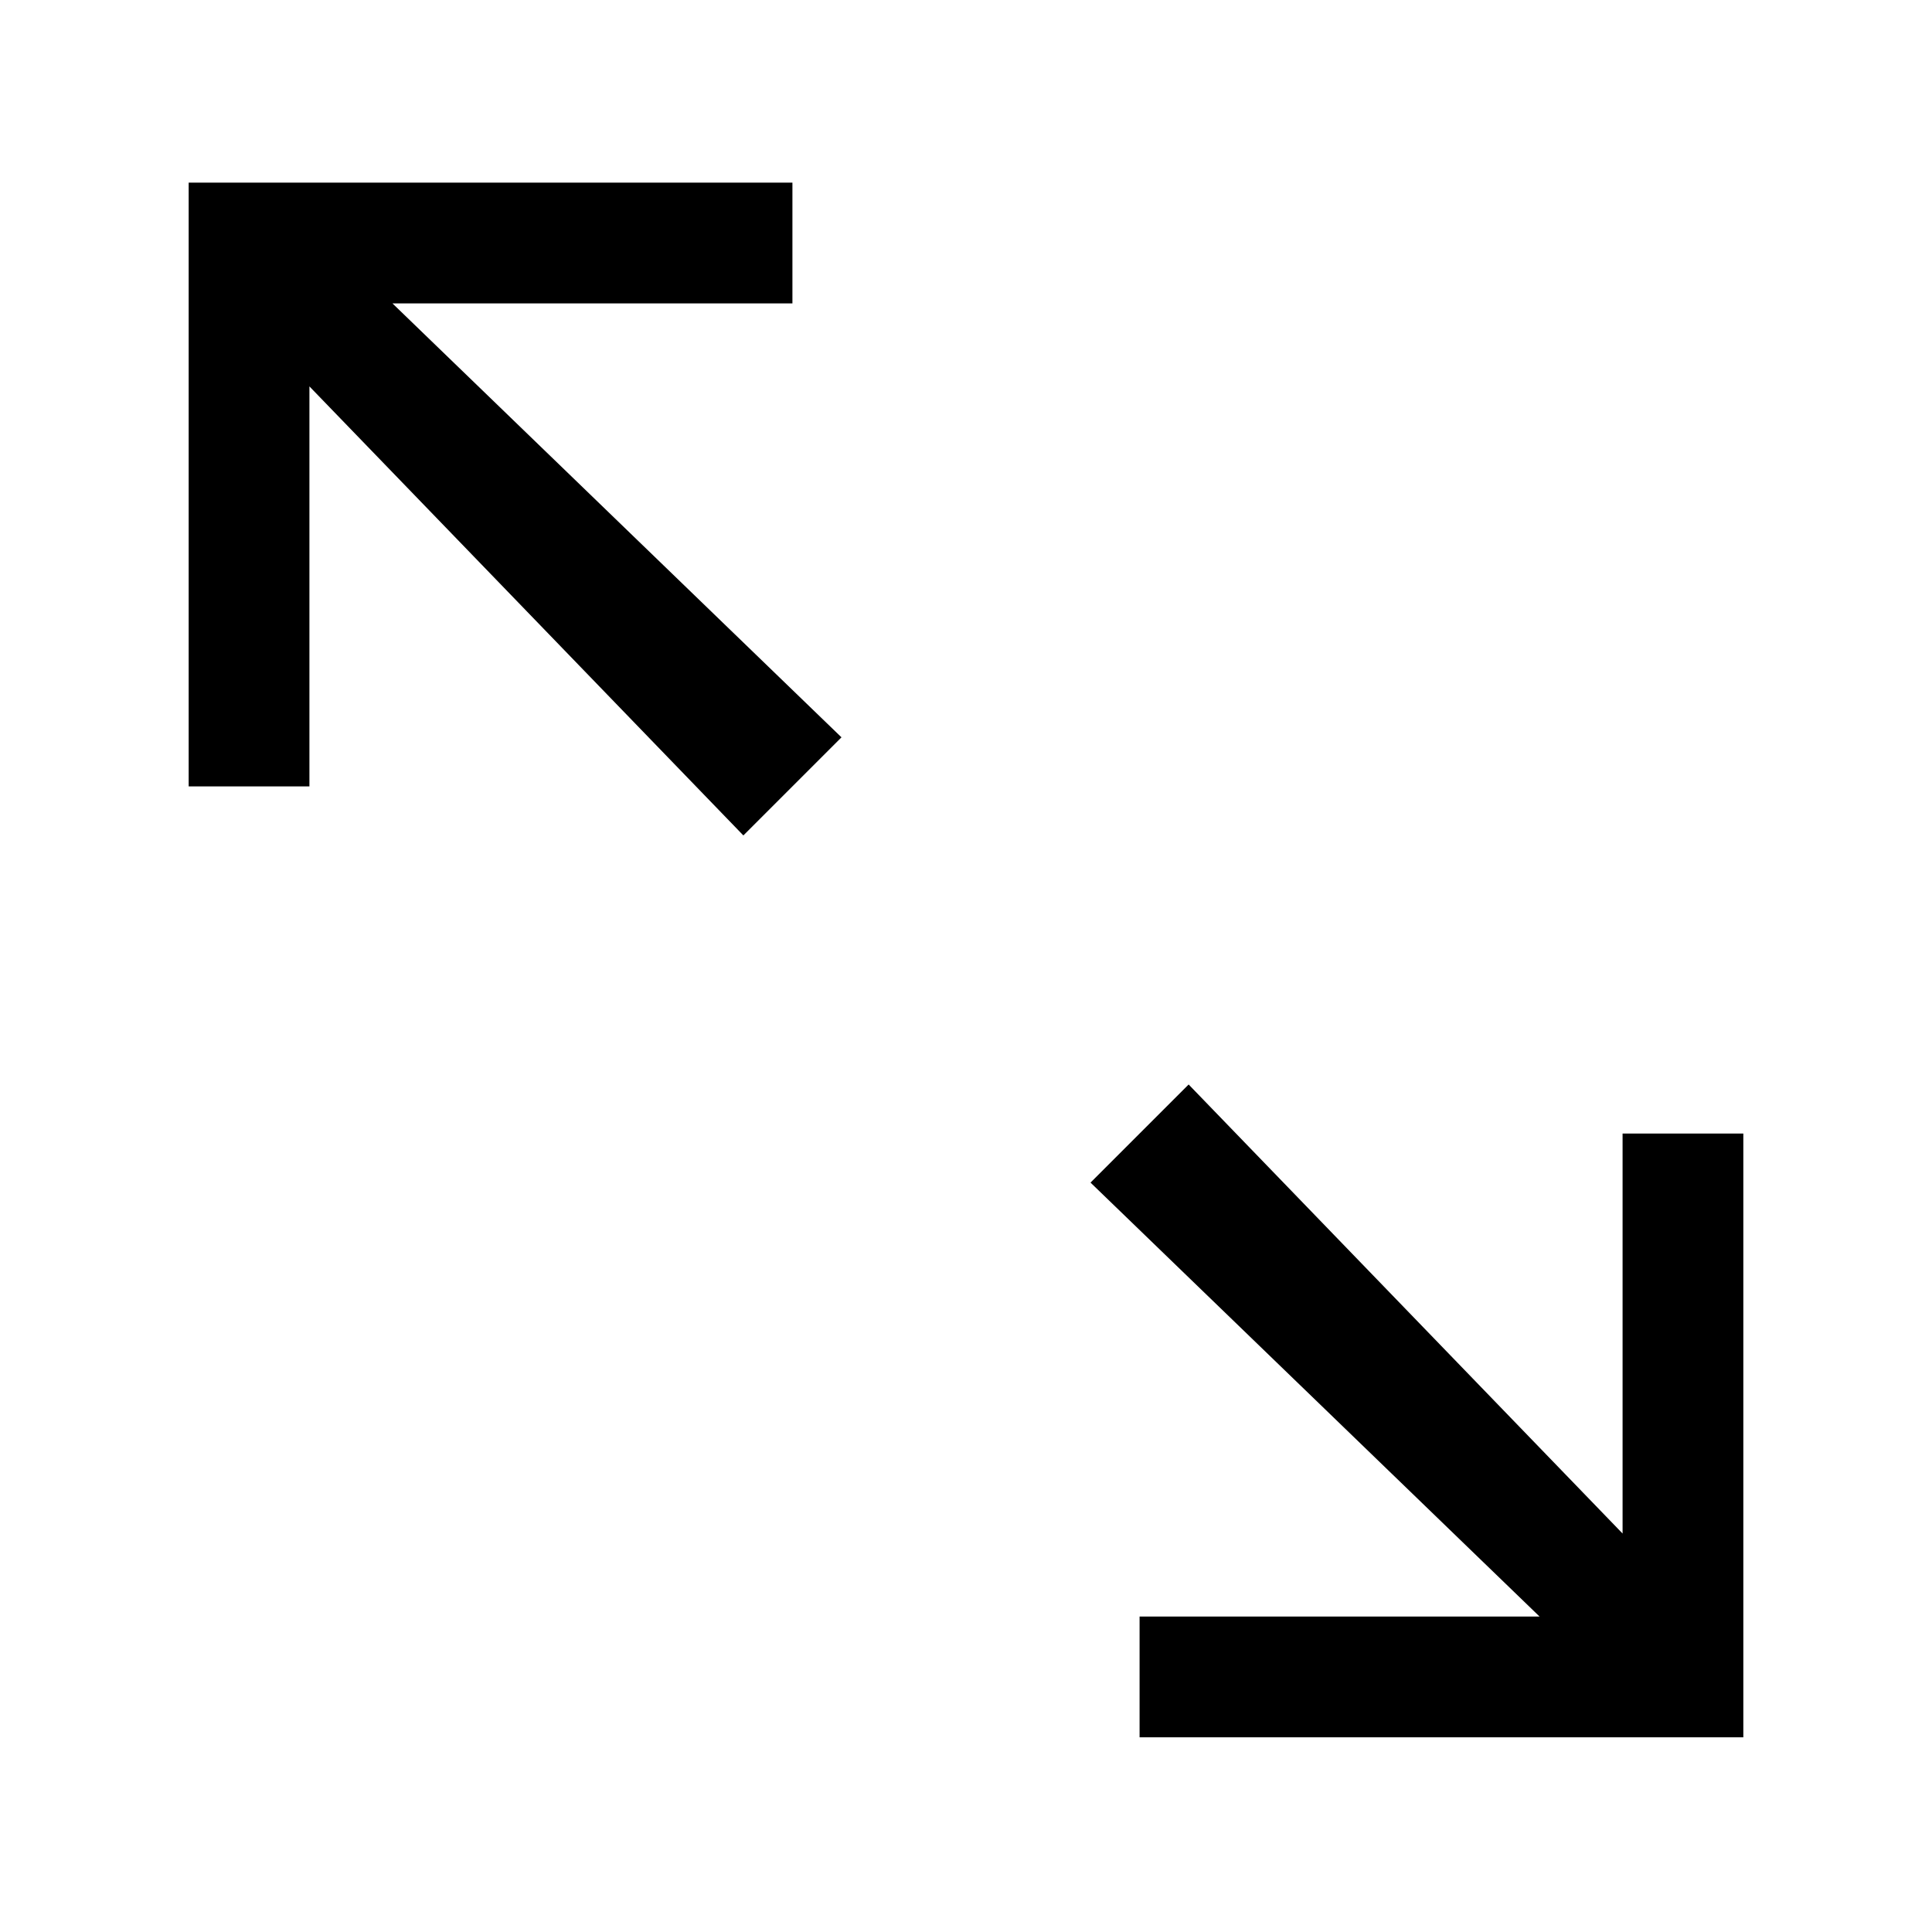
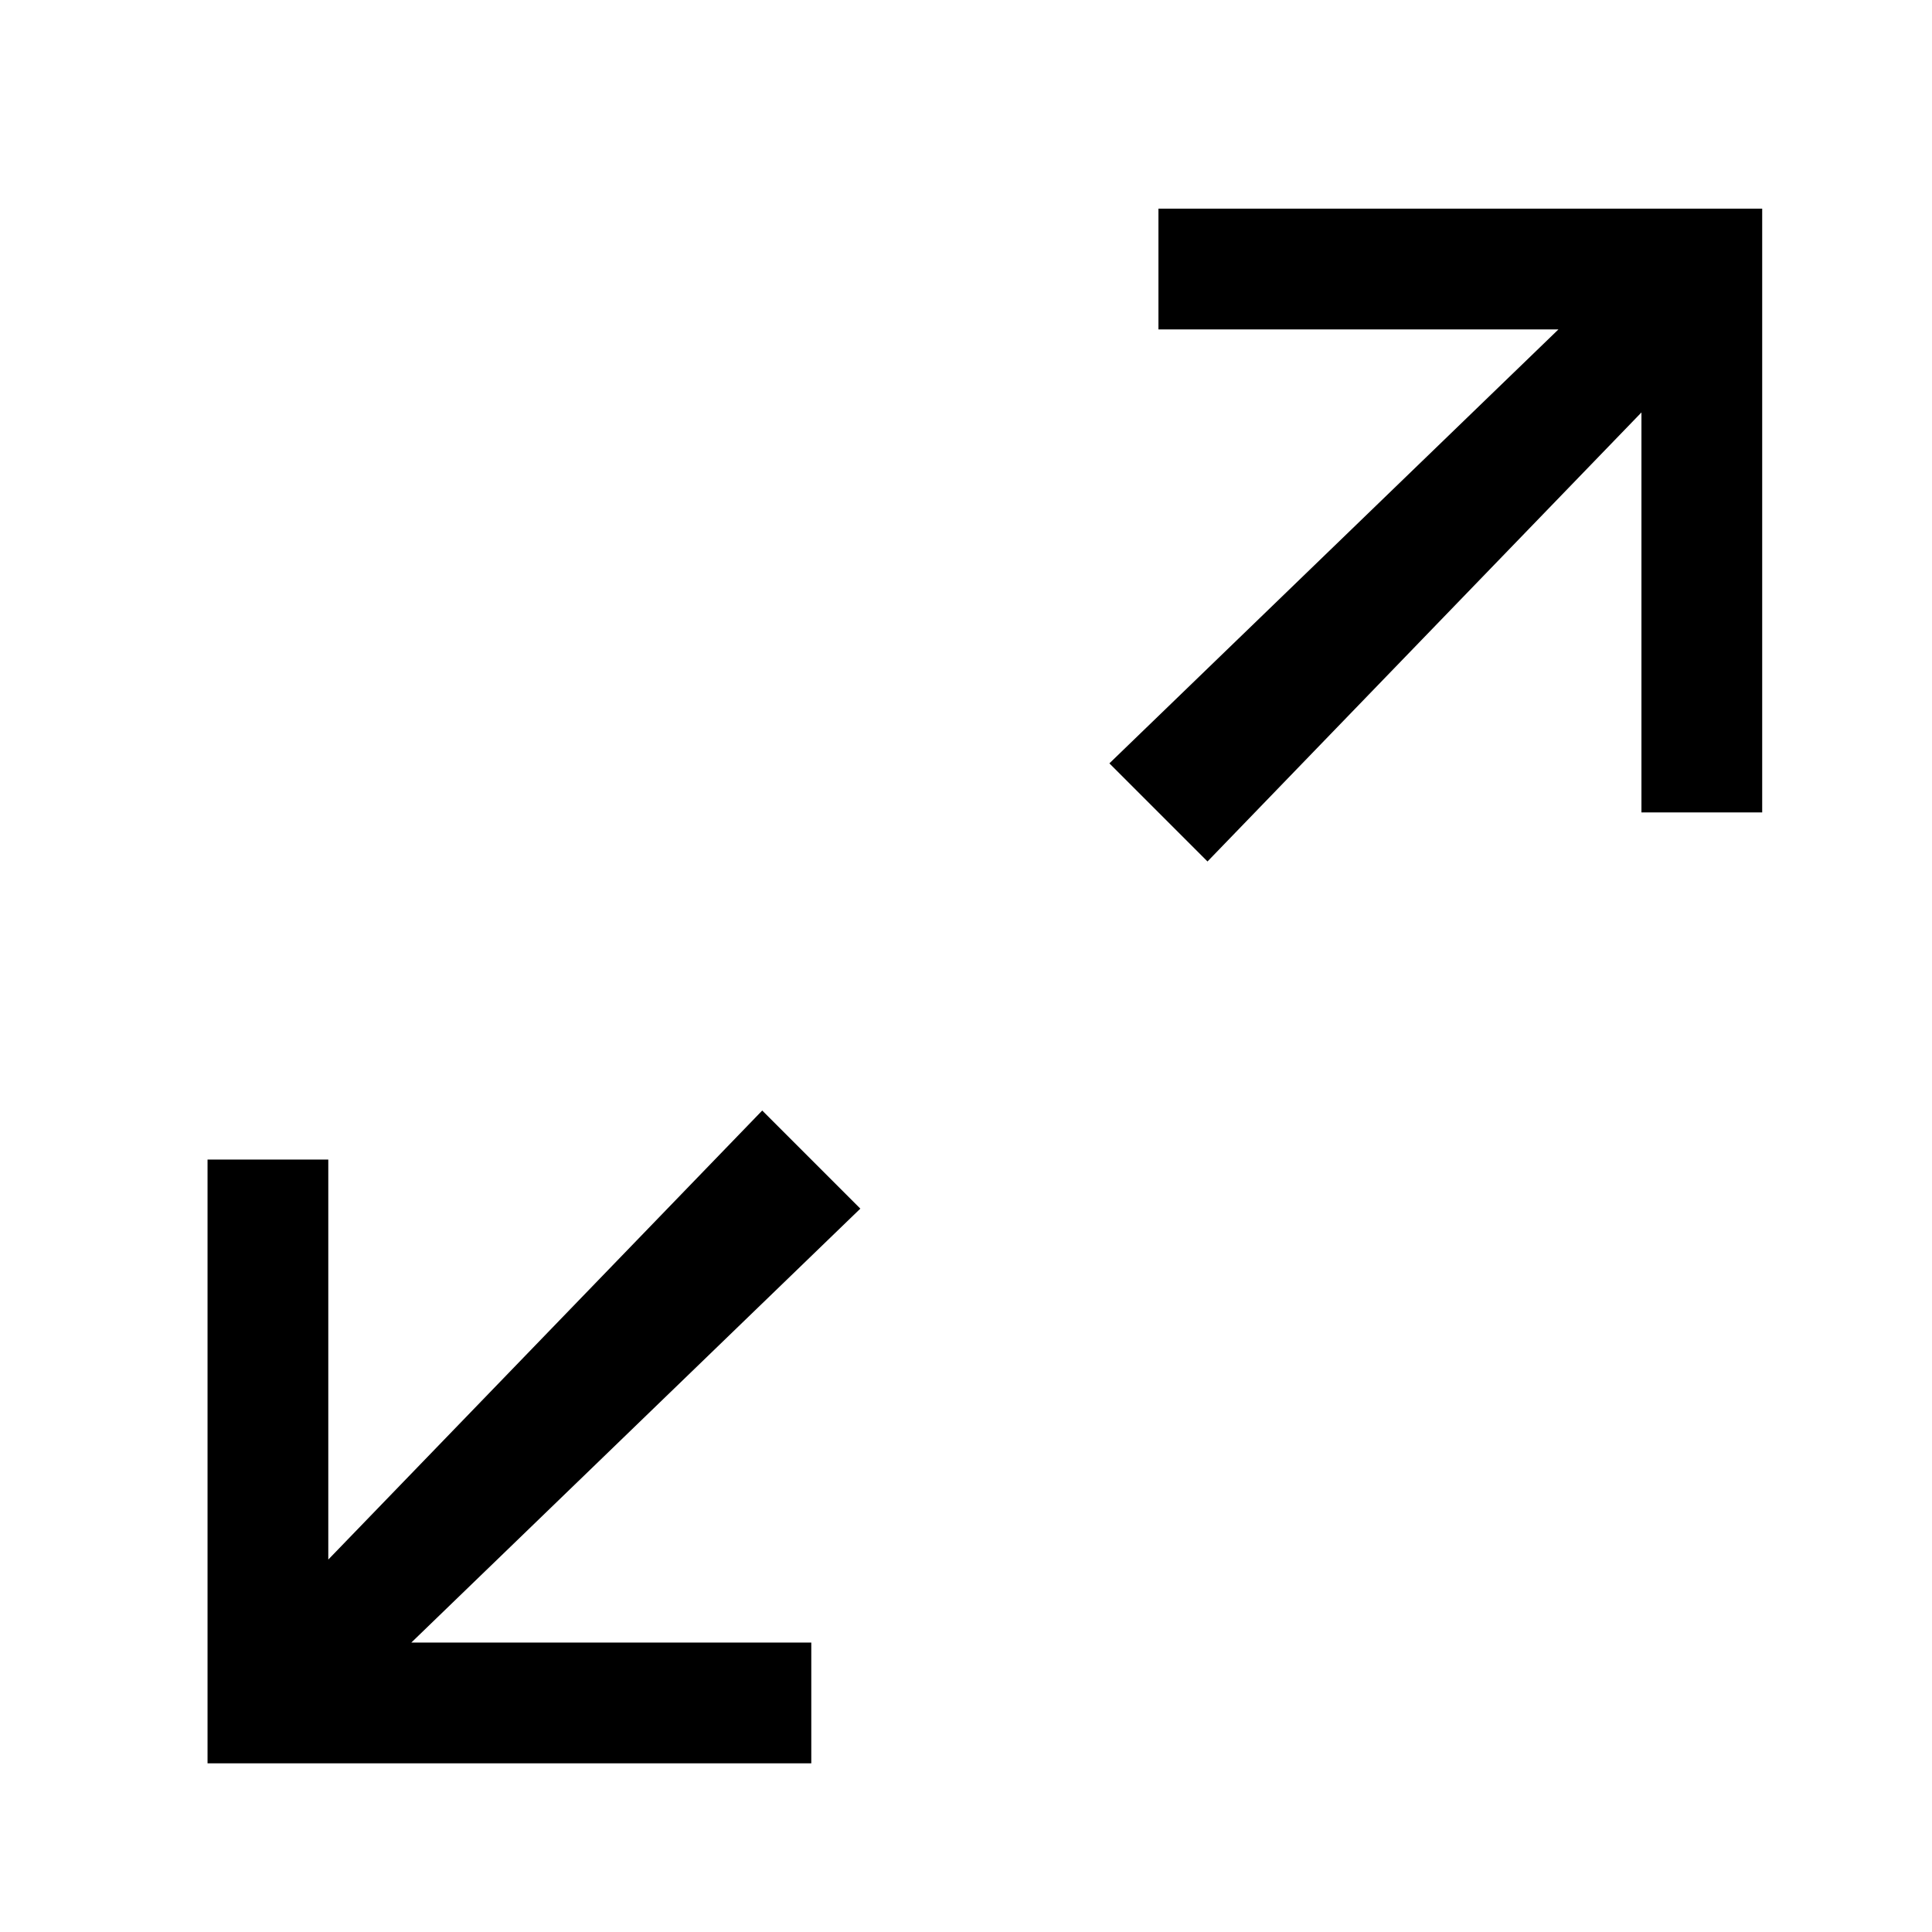
<svg xmlns="http://www.w3.org/2000/svg" version="1.1" id="Ebene_1" x="0px" y="0px" viewBox="-41 164.9 512 512" style="enable-background:new -41 164.9 512 512;" xml:space="preserve">
  <g>
-     <polygon points="421,593.3 421,465.3 389,465.3 389,571.3 274,452.3 248,478.3 367,593.3 261,593.3 261,625.3 421,625.3  " />
-     <polygon points="182,360.3 63,245.3 169,245.3 169,213.3 9,213.3 9,373.3 41,373.3 41,267.3 156,386.3  " />
+     <polygon points="46,632.2 174,632.2 174,600.2 68,600.2 187,485.2 161,459.2 46,578.2 46,472.2 14,472.2 14,632.2  " />
+     <polygon points="279,393.2 394,274.2 394,380.2 426,380.2 426,220.2 266,220.2 266,252.2 372,252.2 253,367.2  " />
  </g>
</svg>
